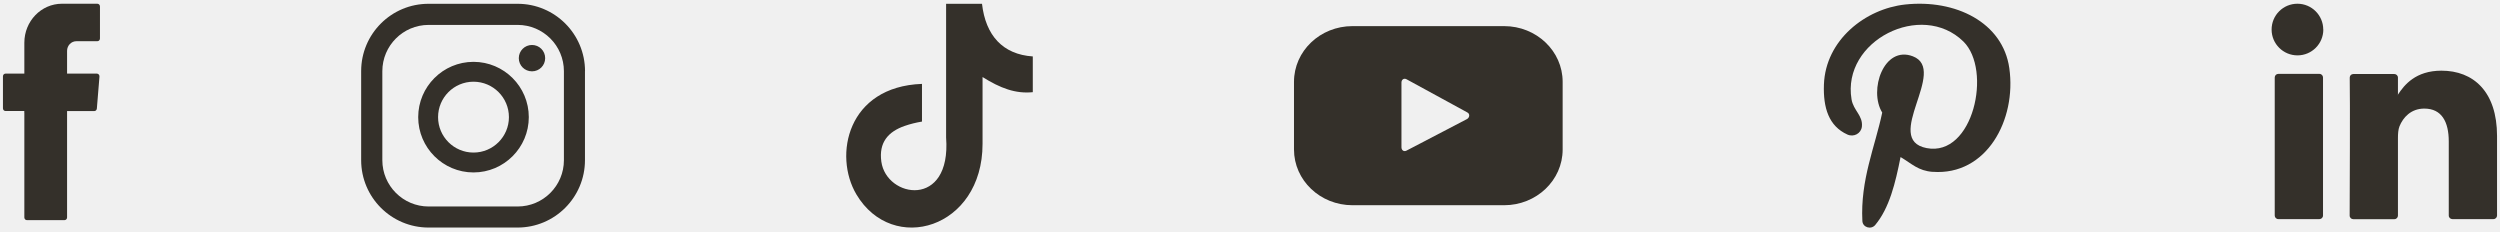
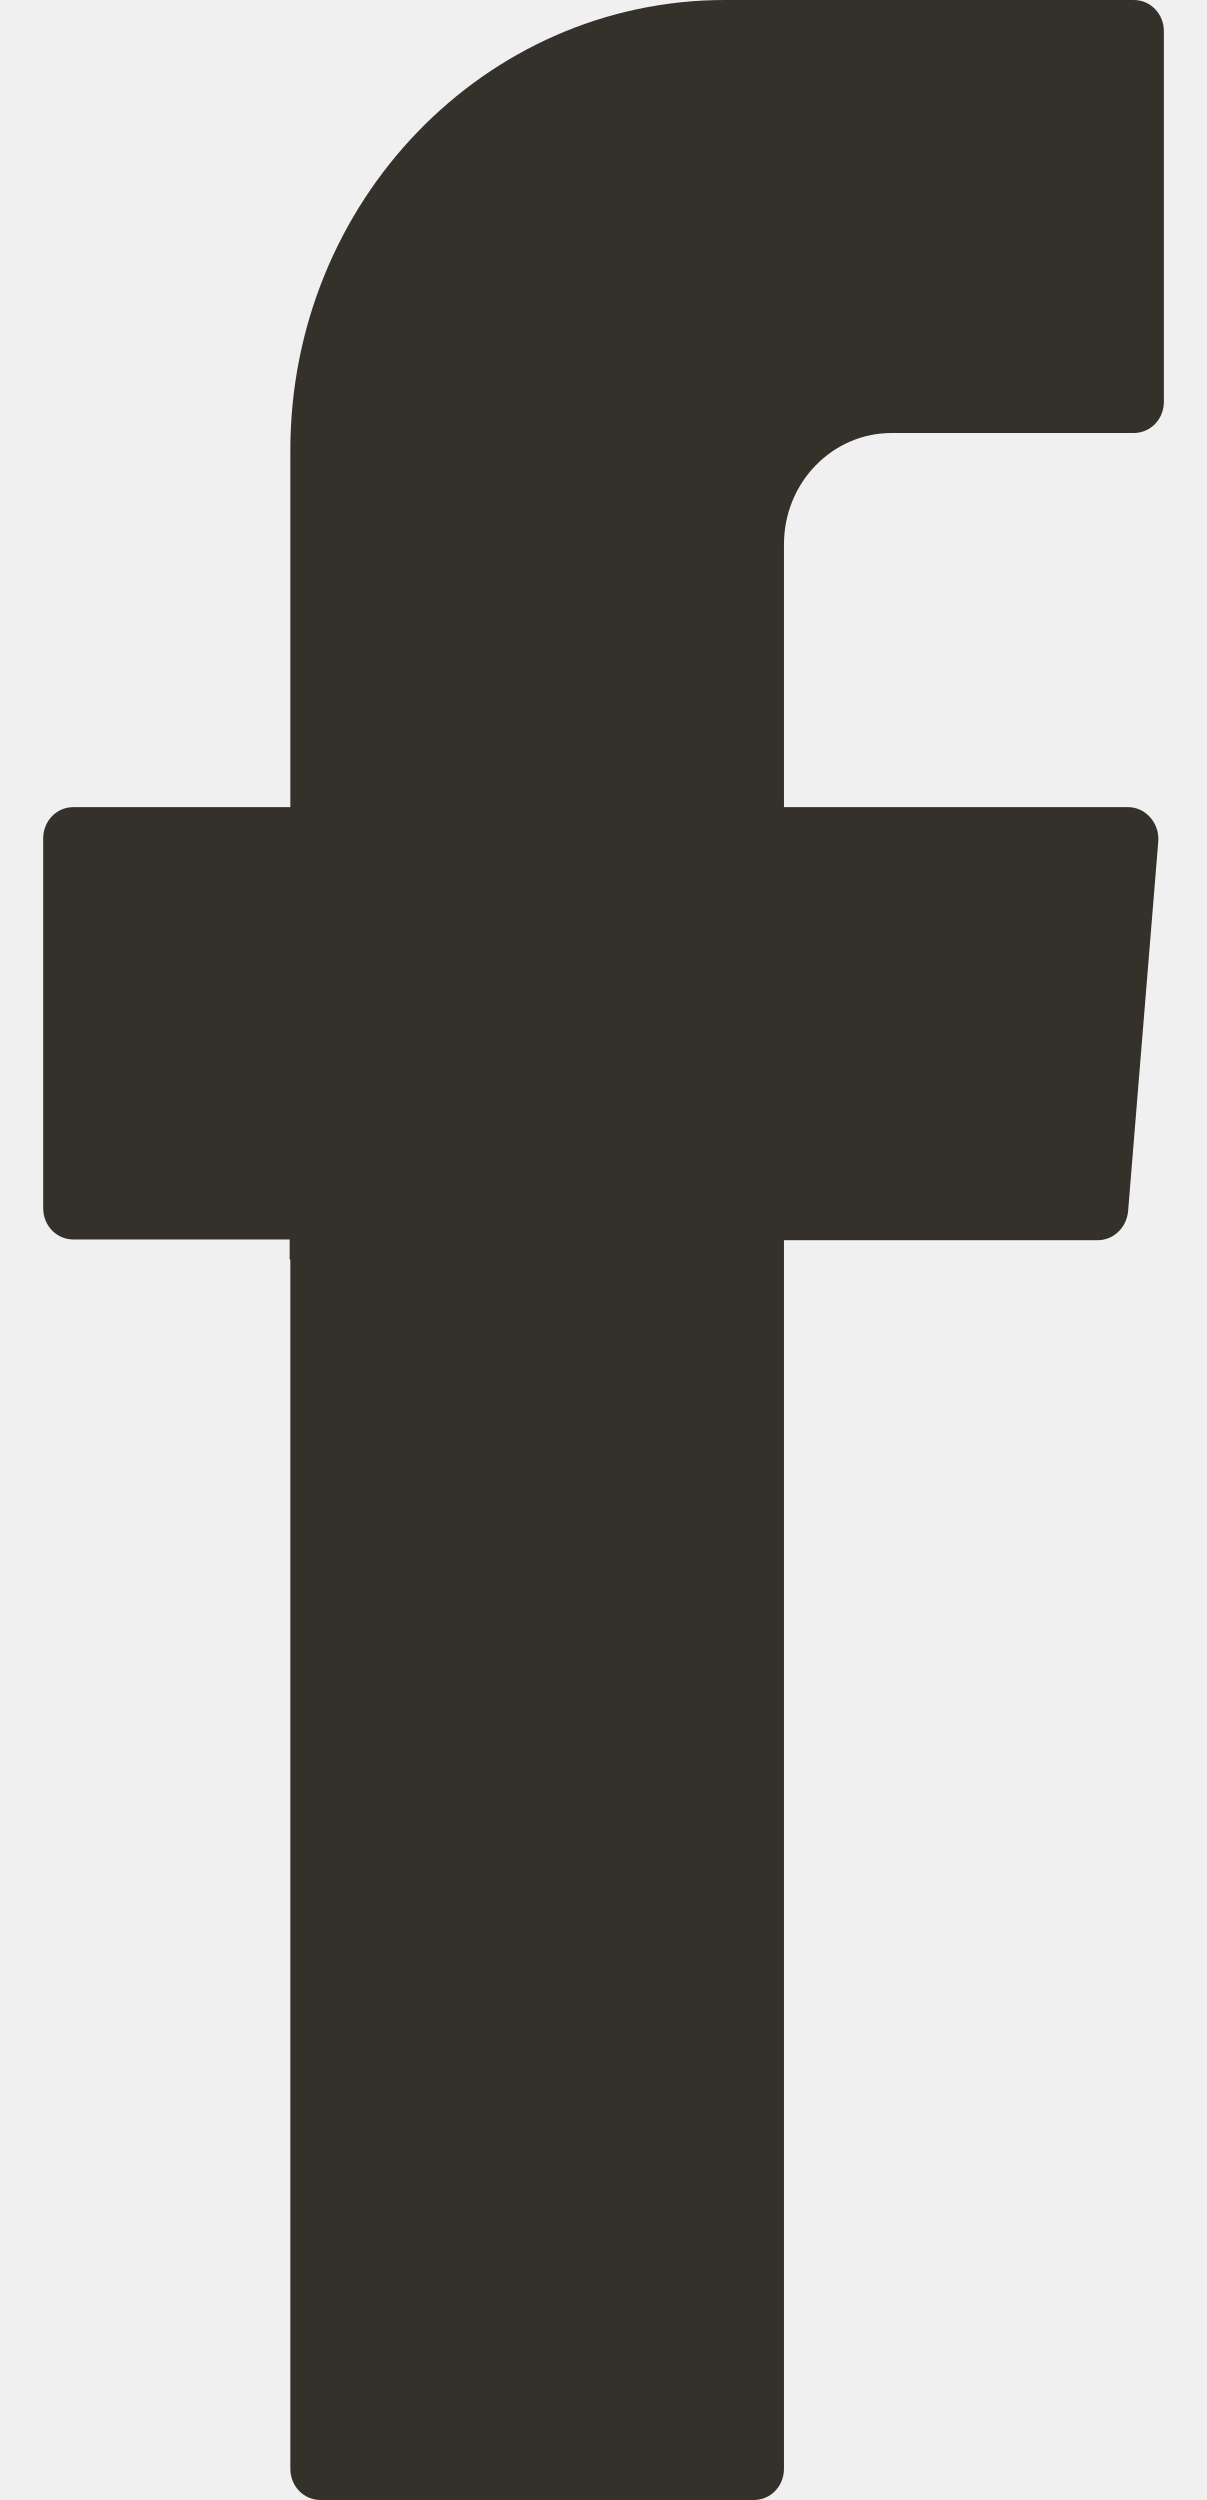
- <svg xmlns="http://www.w3.org/2000/svg" width="335" height="31" viewBox="0 0 335 31" fill="none">
-   <g clip-path="url(#clip0_767_6)">
-     <g clip-path="url(#clip1_767_6)">
-       <path d="M334.604 18.2V28.88C334.604 29.14 334.394 29.36 334.124 29.36H328.614C328.354 29.36 328.134 29.15 328.134 28.88V18.95C328.134 16.34 327.204 14.55 324.854 14.55C323.064 14.55 322.004 15.75 321.534 16.92C321.364 17.34 321.324 17.91 321.324 18.5V28.89C321.324 29.15 321.114 29.37 320.844 29.37H315.334C315.074 29.37 314.854 29.16 314.854 28.89C314.864 26.25 314.924 13.41 314.864 10.4C314.864 10.13 315.074 9.92 315.344 9.92H320.844C321.104 9.92 321.324 10.13 321.324 10.4V12.68C321.324 12.68 321.294 12.72 321.284 12.74H321.324V12.68C322.184 11.36 323.714 9.47 327.154 9.47C331.414 9.47 334.604 12.25 334.604 18.23V18.2ZM305.294 29.36H310.804C311.064 29.36 311.284 29.15 311.284 28.88V10.38C311.284 10.12 311.074 9.9 310.804 9.9H305.294C305.034 9.9 304.814 10.11 304.814 10.38V28.88C304.814 29.14 305.024 29.36 305.294 29.36Z" fill="#34302A" />
-       <path d="M311.325 3.96C311.325 5.87 309.775 7.42 307.865 7.42C305.955 7.42 304.395 5.88 304.395 3.96C304.395 2.04 305.945 0.5 307.855 0.5C309.765 0.5 311.315 2.05 311.315 3.96H311.325Z" fill="#34302A" />
-     </g>
-     <g clip-path="url(#clip2_767_6)">
-       <path d="M209.395 10.966C209.395 6.847 205.89 3.5 201.555 3.5H181.234C176.899 3.5 173.395 6.837 173.395 10.966V20.034C173.395 24.153 176.899 27.5 181.234 27.5H201.555C205.88 27.5 209.395 24.163 209.395 20.034V10.966ZM196.571 15.957L188.466 20.186C188.114 20.369 187.795 20.125 187.795 19.74V11.057C187.795 10.672 188.125 10.428 188.476 10.621L196.635 15.074C196.997 15.267 196.933 15.764 196.571 15.957Z" fill="#34302A" />
-     </g>
-     <g clip-path="url(#clip3_767_6)">
-       <path d="M71.286 6.026C70.315 6.026 69.519 6.813 69.519 7.793C69.519 8.772 70.306 9.559 71.286 9.559C72.266 9.559 73.053 8.772 73.053 7.793C73.053 6.813 72.266 6.026 71.286 6.026ZM63.449 8.287C59.363 8.287 56.039 11.611 56.039 15.697C56.039 19.783 59.363 23.107 63.449 23.107C67.535 23.107 70.859 19.783 70.859 15.697C70.859 11.611 67.535 8.287 63.449 8.287ZM63.449 20.444C60.828 20.444 58.702 18.317 58.702 15.697C58.702 13.076 60.828 10.949 63.449 10.949C66.07 10.949 68.196 13.076 68.196 15.697C68.196 18.317 66.07 20.444 63.449 20.444ZM78.394 9.543C78.394 4.552 74.35 0.508 69.36 0.508H57.437C52.439 0.5 48.395 4.544 48.395 9.534V21.457C48.395 26.448 52.439 30.492 57.429 30.492H69.352C74.342 30.492 78.386 26.448 78.386 21.457V9.534L78.394 9.543ZM75.564 21.466C75.564 24.89 72.785 27.67 69.36 27.67H57.437C54.013 27.67 51.233 24.89 51.233 21.466V9.543C51.233 6.118 54.013 3.338 57.437 3.338H69.36C72.785 3.338 75.564 6.118 75.564 9.543V21.466Z" fill="#34302A" />
-     </g>
-     <g clip-path="url(#clip4_767_6)">
-       <path fill-rule="evenodd" clip-rule="evenodd" d="M3.262 15.114V29.137C3.262 29.34 3.416 29.5 3.612 29.5H8.638C8.833 29.5 8.988 29.34 8.988 29.137V14.886H12.629C12.808 14.886 12.963 14.742 12.979 14.548L13.329 10.259C13.346 10.049 13.183 9.863 12.979 9.863H8.988V6.815C8.988 6.097 9.55 5.523 10.234 5.523H13.044C13.24 5.523 13.395 5.363 13.395 5.16V0.863C13.395 0.66 13.24 0.5 13.044 0.5H8.304C5.518 0.5 3.262 2.839 3.262 5.726V9.863H0.745C0.549 9.863 0.395 10.023 0.395 10.226V14.515C0.395 14.717 0.549 14.878 0.745 14.878H3.254V15.105L3.262 15.114Z" fill="#34302A" />
-     </g>
-     <g clip-path="url(#clip5_767_6)">
-       <path fill-rule="evenodd" clip-rule="evenodd" d="M131.588 0.5C132.071 4.759 134.378 7.293 138.394 7.562V12.352C136.071 12.588 134.026 11.805 131.662 10.323V19.279C131.662 30.651 119.612 34.212 114.76 26.056C111.652 20.811 113.558 11.603 123.546 11.241V16.291C122.786 16.418 121.976 16.611 121.231 16.872C119.006 17.646 117.746 19.094 118.098 21.653C118.769 26.552 127.498 28 126.778 18.429V0.508H131.596L131.588 0.5Z" fill="#34302A" />
-     </g>
-     <path d="M258.988 23.032C257.027 22.884 256.205 21.951 254.675 21.045C253.987 24.511 253.184 27.865 251.281 30.147C250.726 30.813 249.607 30.48 249.559 29.621C249.273 24.095 251.242 19.715 252.218 15.085C250.372 12.091 252.438 6.057 256.32 7.544C261.101 9.374 252.18 18.68 258.165 19.844C264.419 21.054 266.972 9.365 263.09 5.558C257.486 0.078 246.786 5.447 248.106 13.311C248.355 14.808 249.655 15.491 249.493 16.97C249.387 17.885 248.412 18.421 247.542 18.023C245.056 16.896 244.291 14.447 244.406 11.324C244.625 5.363 249.952 1.187 255.287 0.604C262.038 -0.126 268.378 2.998 269.248 9.134C270.233 16.064 266.198 23.559 258.978 23.023L258.988 23.032Z" fill="#34302A" />
+ <svg xmlns="http://www.w3.org/2000/svg" width="14" height="29" viewBox="0 0 14 29" fill="none">
+   <g clip-path="url(#clip0_809_15)">
+     <path fill-rule="evenodd" clip-rule="evenodd" d="M3.368 14.614V28.637C3.368 28.84 3.523 29 3.718 29H8.744C8.94 29 9.094 28.84 9.094 28.637V14.386H12.735C12.915 14.386 13.069 14.242 13.086 14.048L13.436 9.76C13.452 9.548 13.289 9.363 13.086 9.363H9.094V6.315C9.094 5.597 9.656 5.023 10.341 5.023H13.151C13.346 5.023 13.501 4.863 13.501 4.66V0.363C13.501 0.16 13.346 0 13.151 0H8.41C5.624 0 3.368 2.339 3.368 5.226V9.363H0.851C0.656 9.363 0.501 9.523 0.501 9.726V14.015C0.501 14.217 0.656 14.378 0.851 14.378H3.36V14.605L3.368 14.614Z" fill="#34302A" />
  </g>
  <defs>
-     <clipPath id="clip0_767_6">
-       <rect width="334.21" height="30" fill="white" transform="translate(0.394531 0.5)" />
-     </clipPath>
-     <clipPath id="clip1_767_6">
-       <rect width="30.21" height="28.86" fill="white" transform="translate(304.395 0.5)" />
-     </clipPath>
-     <clipPath id="clip2_767_6">
-       <rect width="36" height="24" fill="white" transform="translate(173.395 3.5)" />
-     </clipPath>
-     <clipPath id="clip3_767_6">
-       <rect width="30" height="30" fill="white" transform="translate(48.3945 0.5)" />
-     </clipPath>
-     <clipPath id="clip4_767_6">
-       <rect width="13" height="29" fill="white" transform="translate(0.394531 0.5)" />
-     </clipPath>
-     <clipPath id="clip5_767_6">
-       <rect width="25" height="30" fill="white" transform="translate(113.395 0.5)" />
+     <clipPath id="clip0_809_15">
+       <rect width="13" height="29" fill="white" transform="translate(0.500977)" />
    </clipPath>
  </defs>
</svg>
